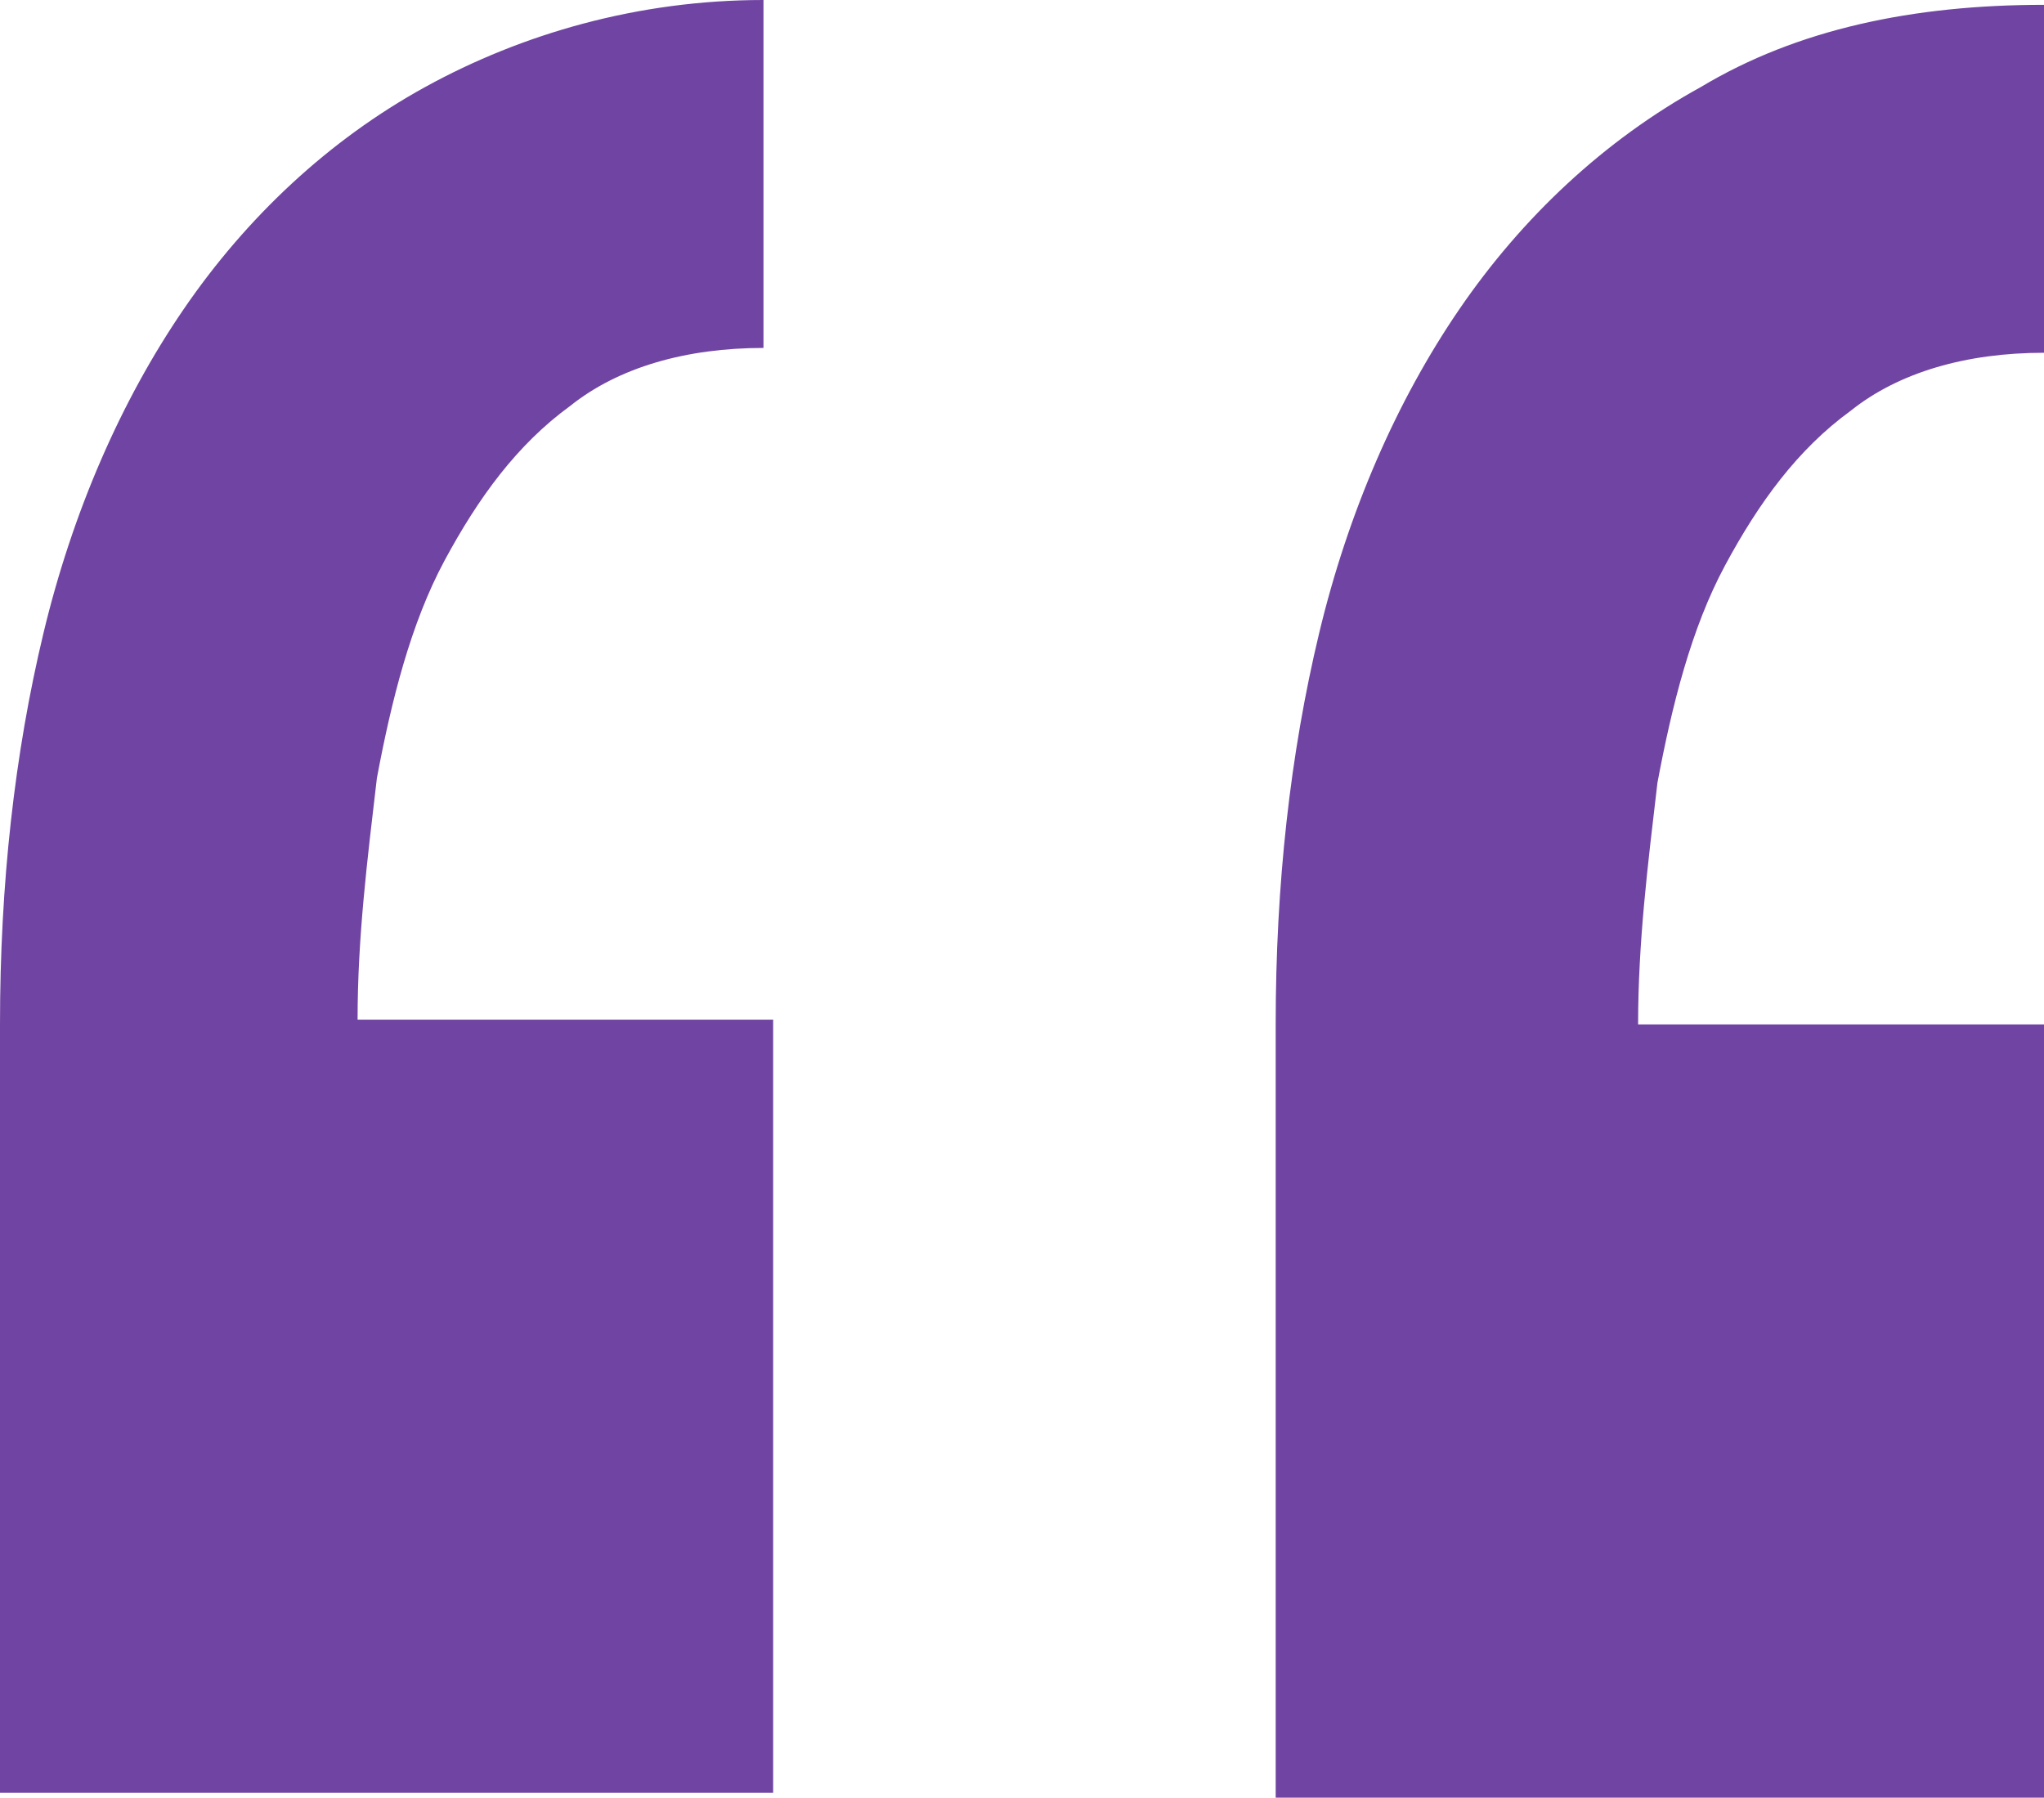
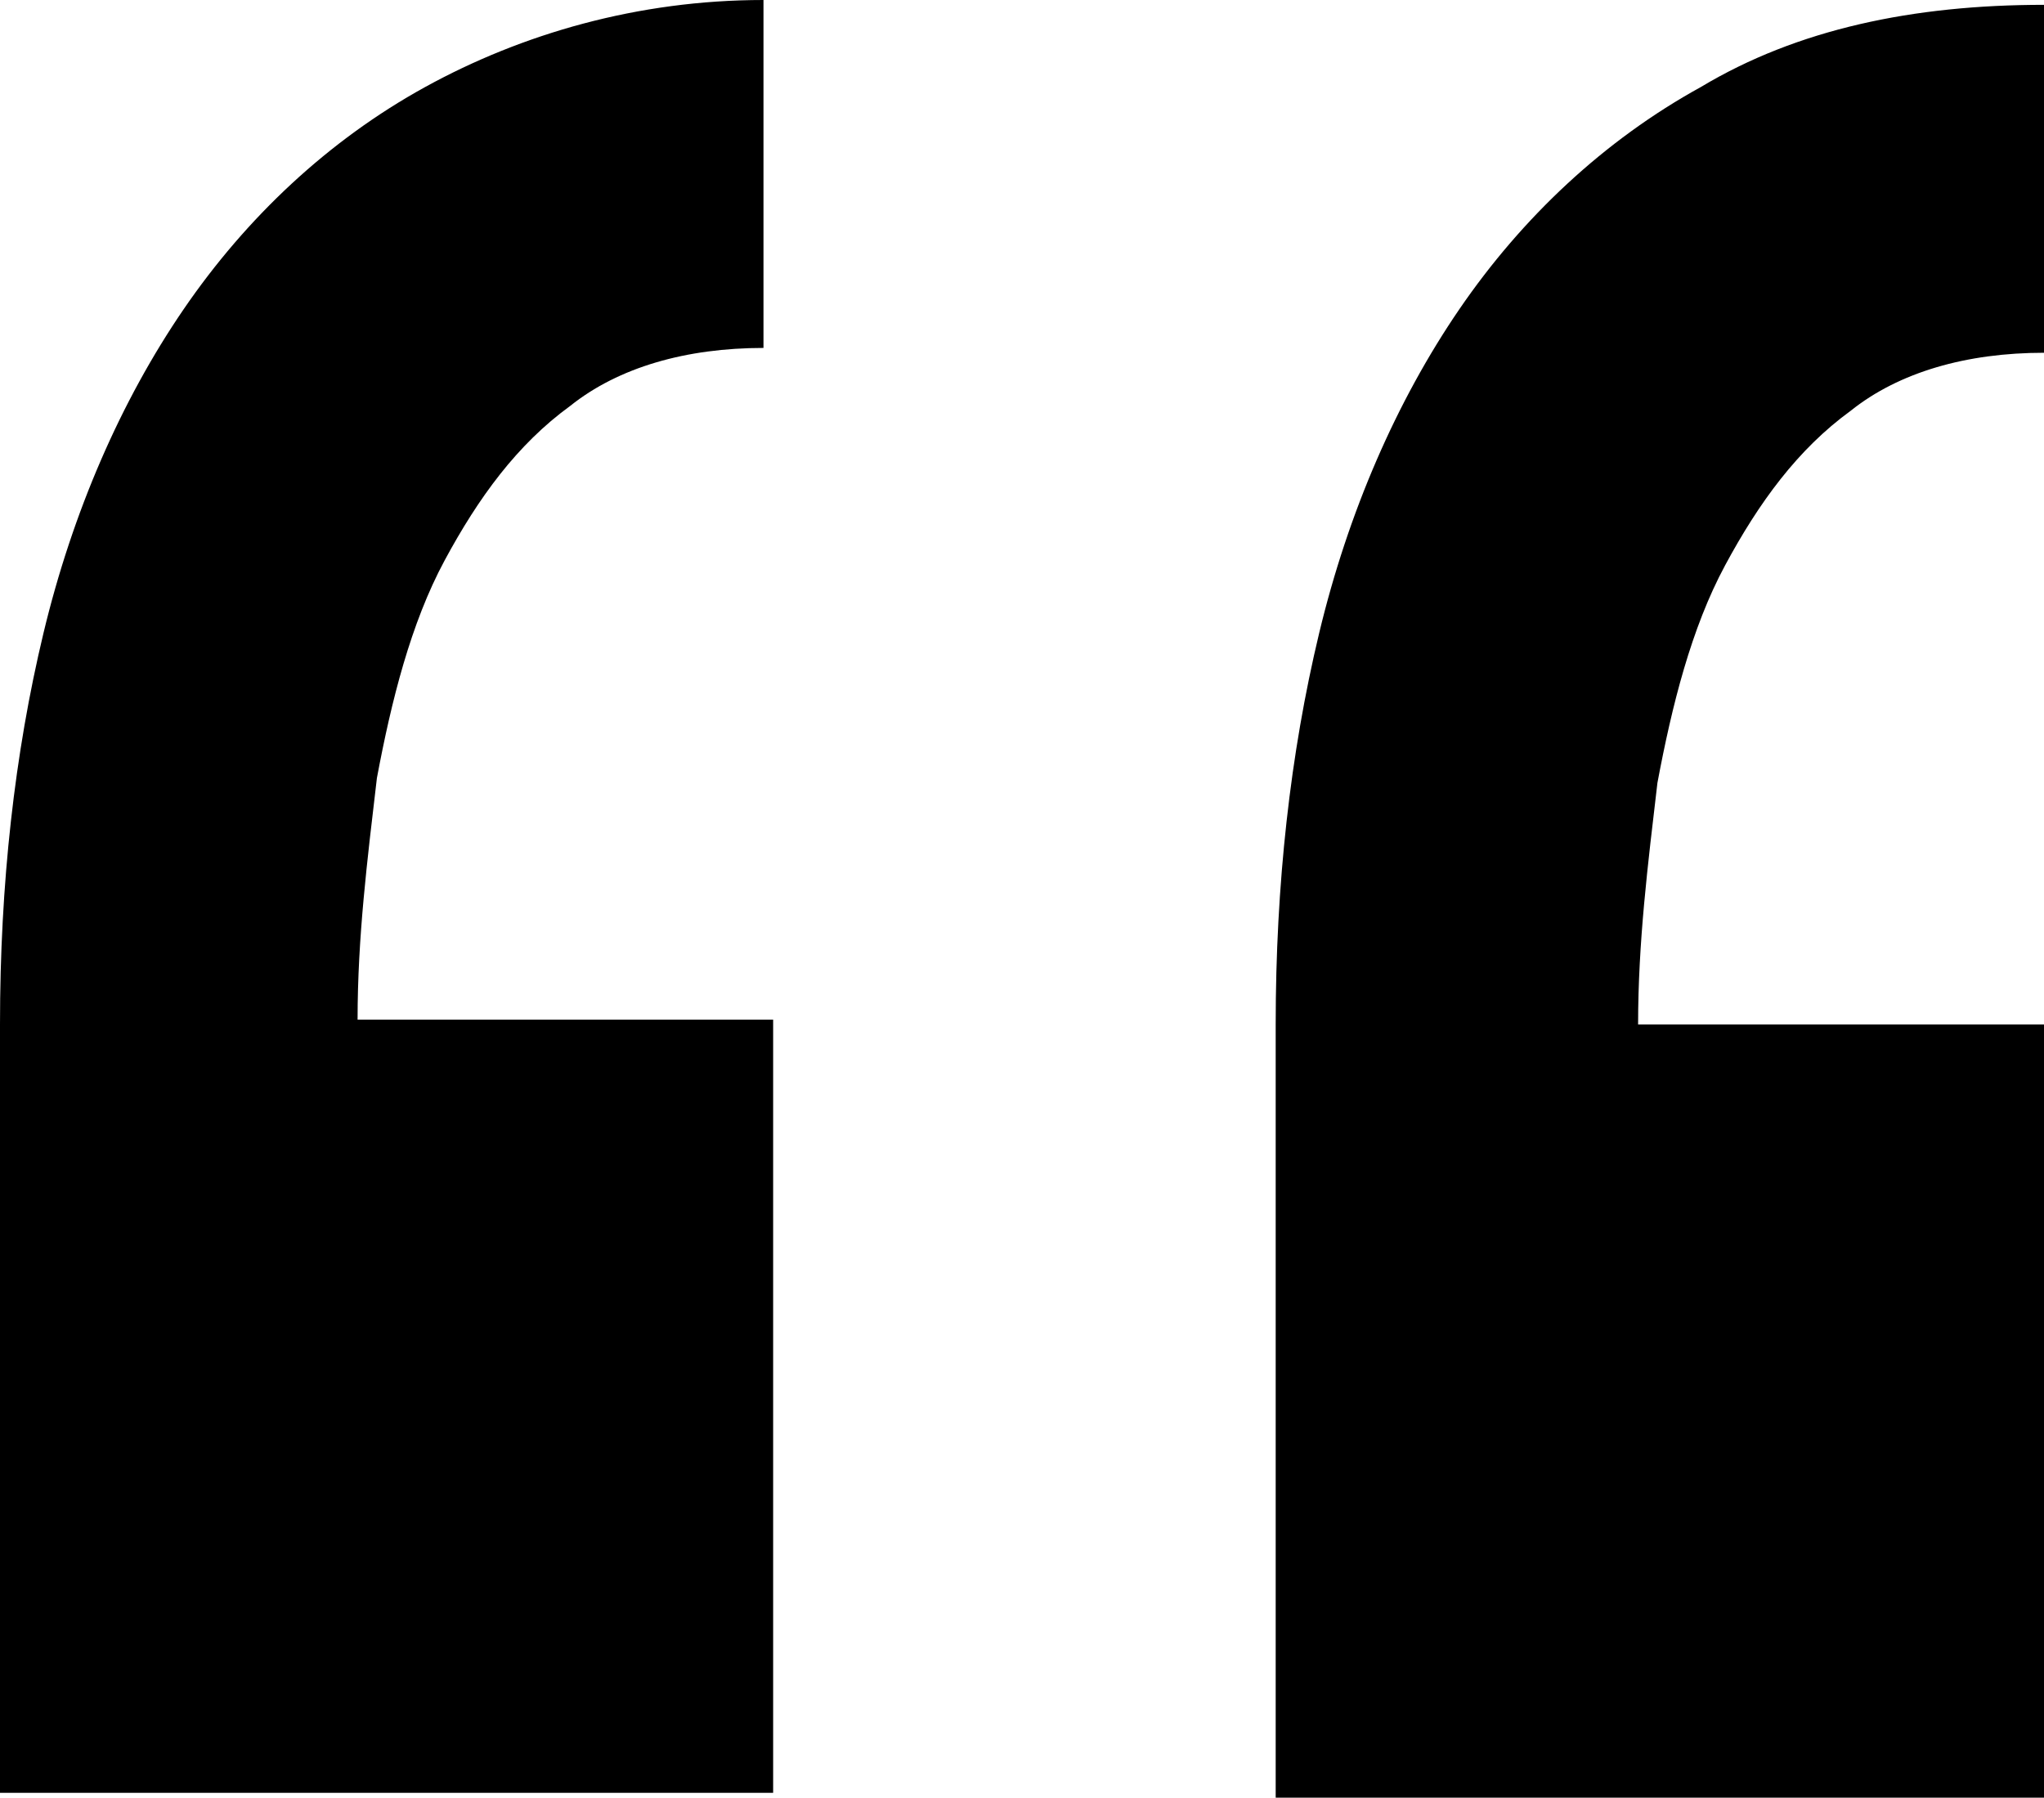
<svg xmlns="http://www.w3.org/2000/svg" version="1.1" id="Layer_1" x="0px" y="0px" viewBox="0 0 42.3 37.2" style="enable-background:new 0 0 42.3 37.2;" xml:space="preserve">
-   <style type="text/css">
- 	.st0{fill:#7044A2;}
- </style>
  <g>
    <path class="st0" d="M0,37.2v-16c0-2.9,0.3-5.6,0.9-8.1c0.6-2.5,1.6-4.8,2.9-6.7c1.3-1.9,3-3.5,5-4.6S13.2,0,15.8,0v7.2   c-1.6,0-3,0.4-4,1.2c-1.1,0.8-1.9,1.9-2.6,3.2c-0.7,1.3-1.1,2.9-1.4,4.5c-0.2,1.7-0.4,3.3-0.4,5H16v16H0z M26.4,37.2v-16   c0-2.9,0.3-5.6,0.9-8.1c0.6-2.5,1.6-4.8,2.9-6.7c1.3-1.9,3-3.5,5-4.6c2-1.2,4.4-1.7,7.1-1.7v7.2c-1.6,0-3,0.4-4,1.2   c-1.1,0.8-1.9,1.9-2.6,3.2c-0.7,1.3-1.1,2.9-1.4,4.5c-0.2,1.7-0.4,3.3-0.4,5h8.5v16H26.4z" />
  </g>
</svg>
